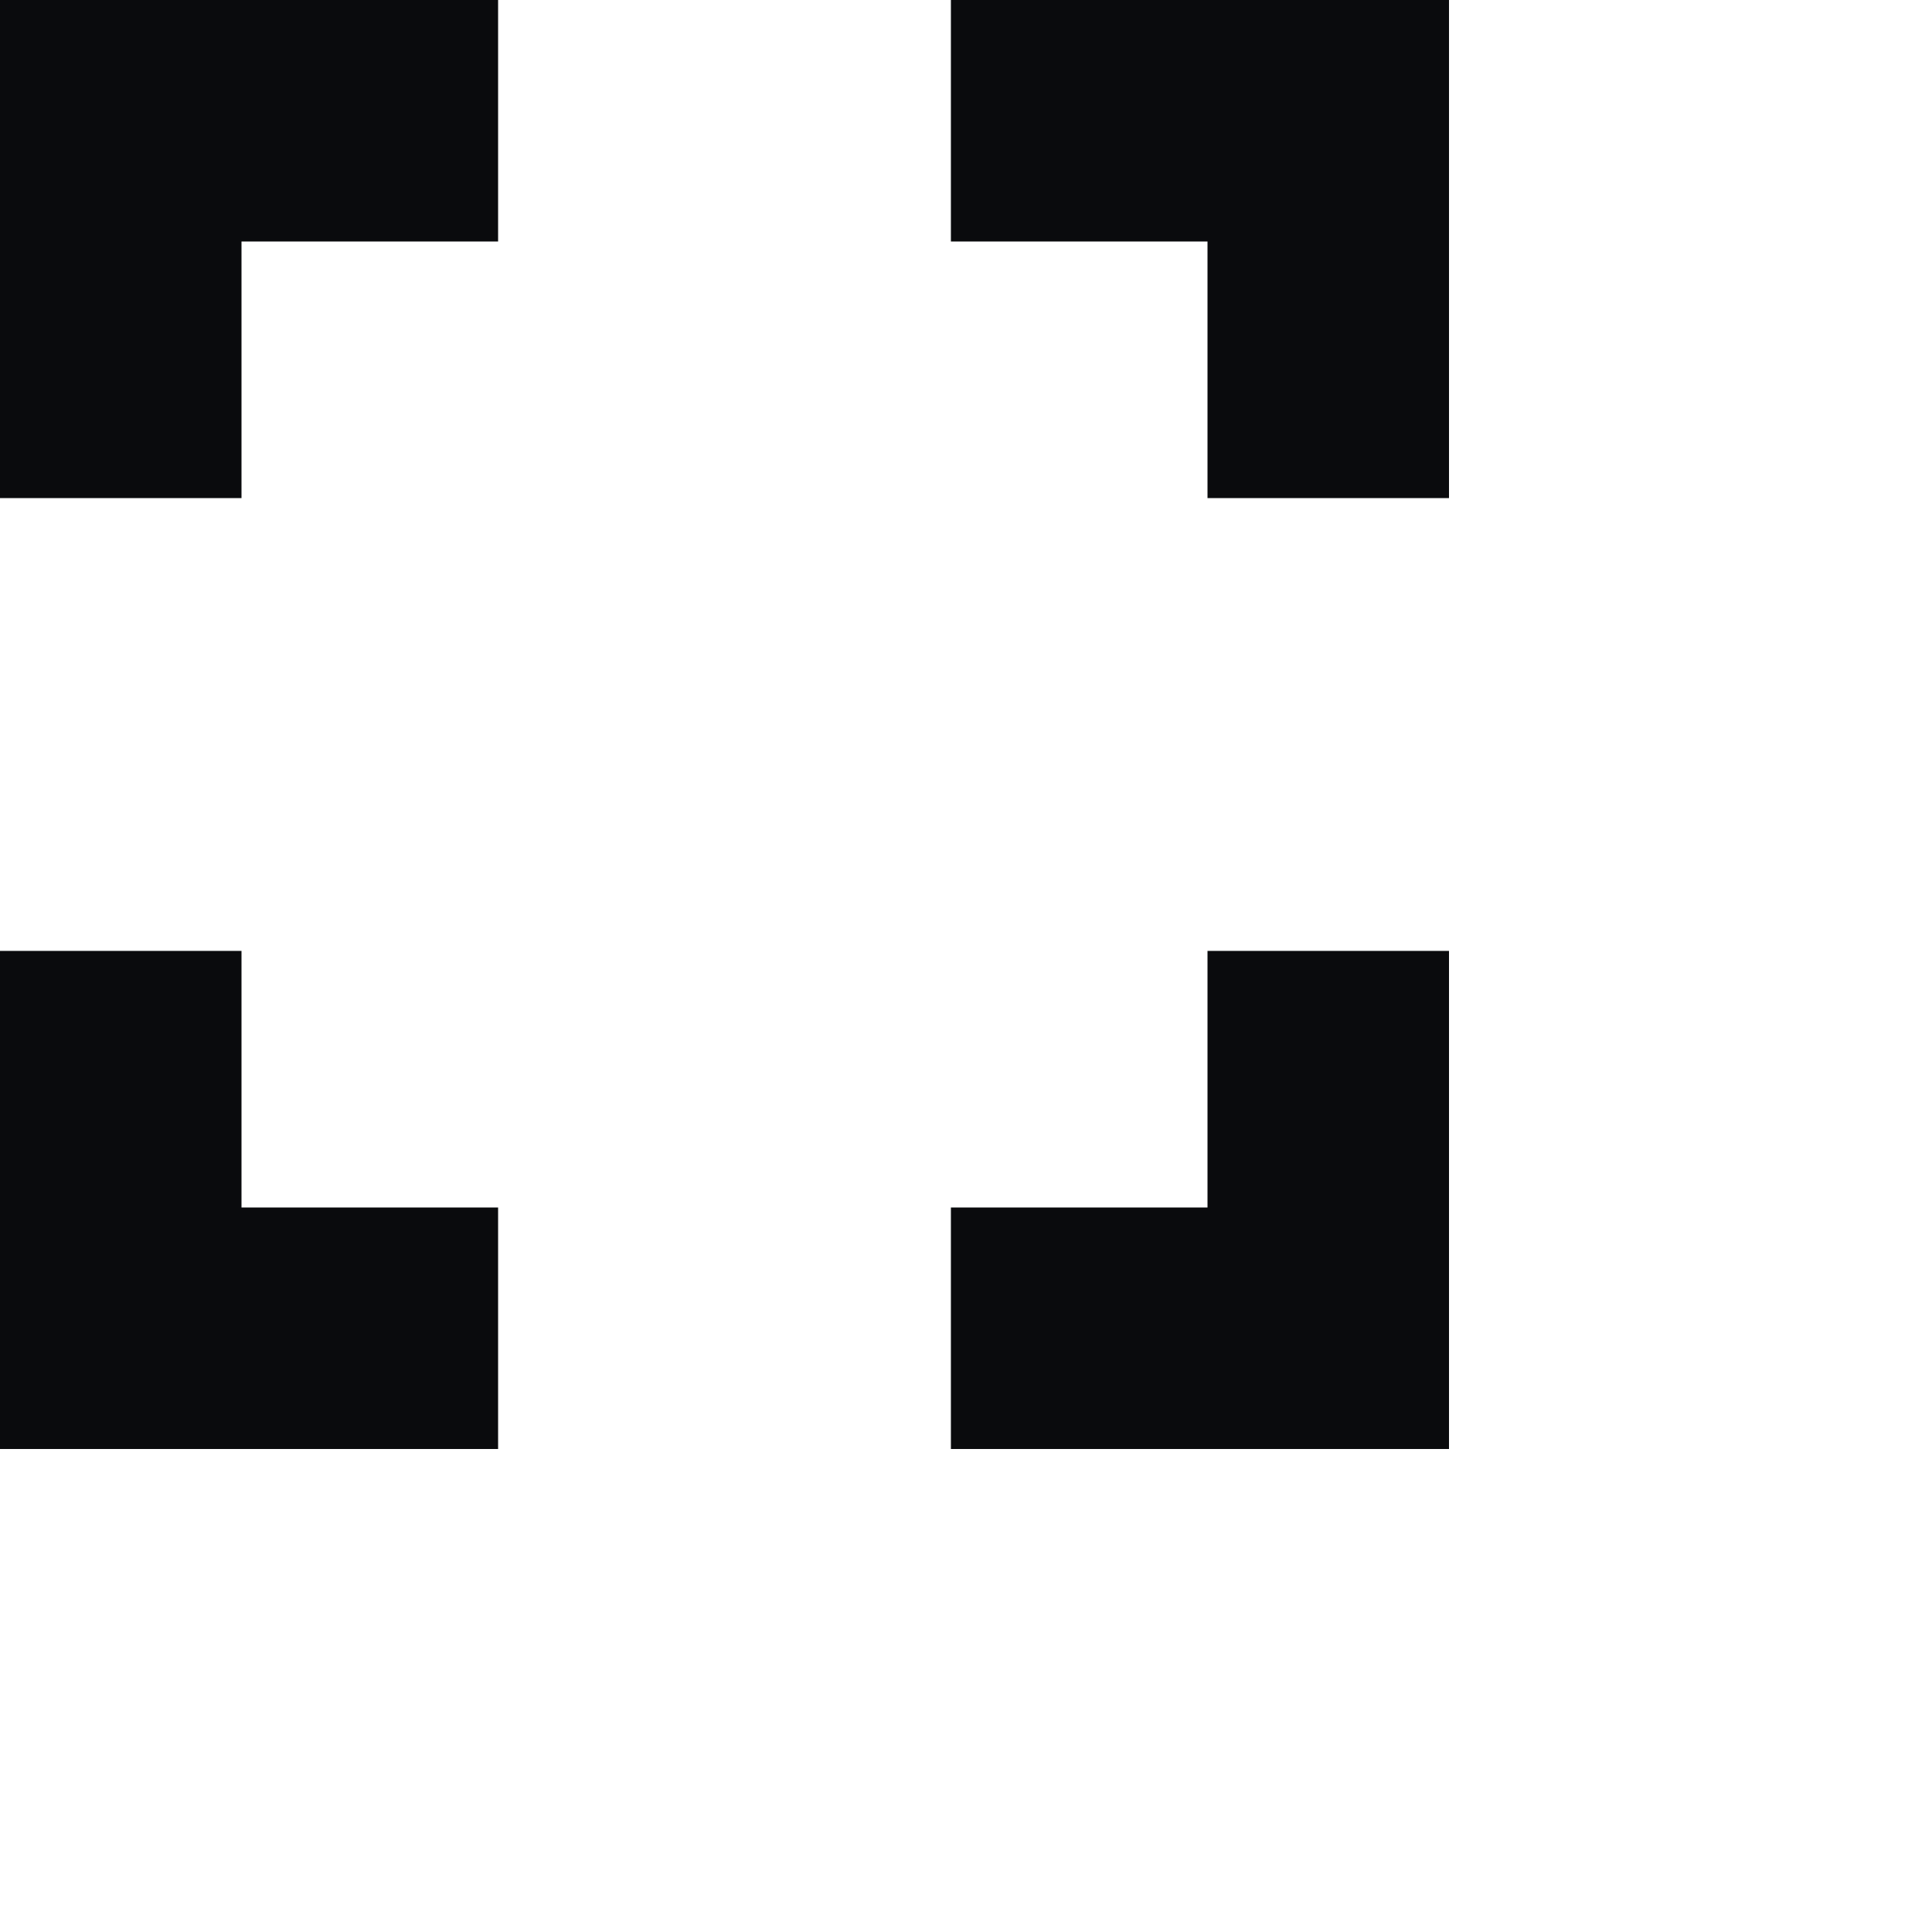
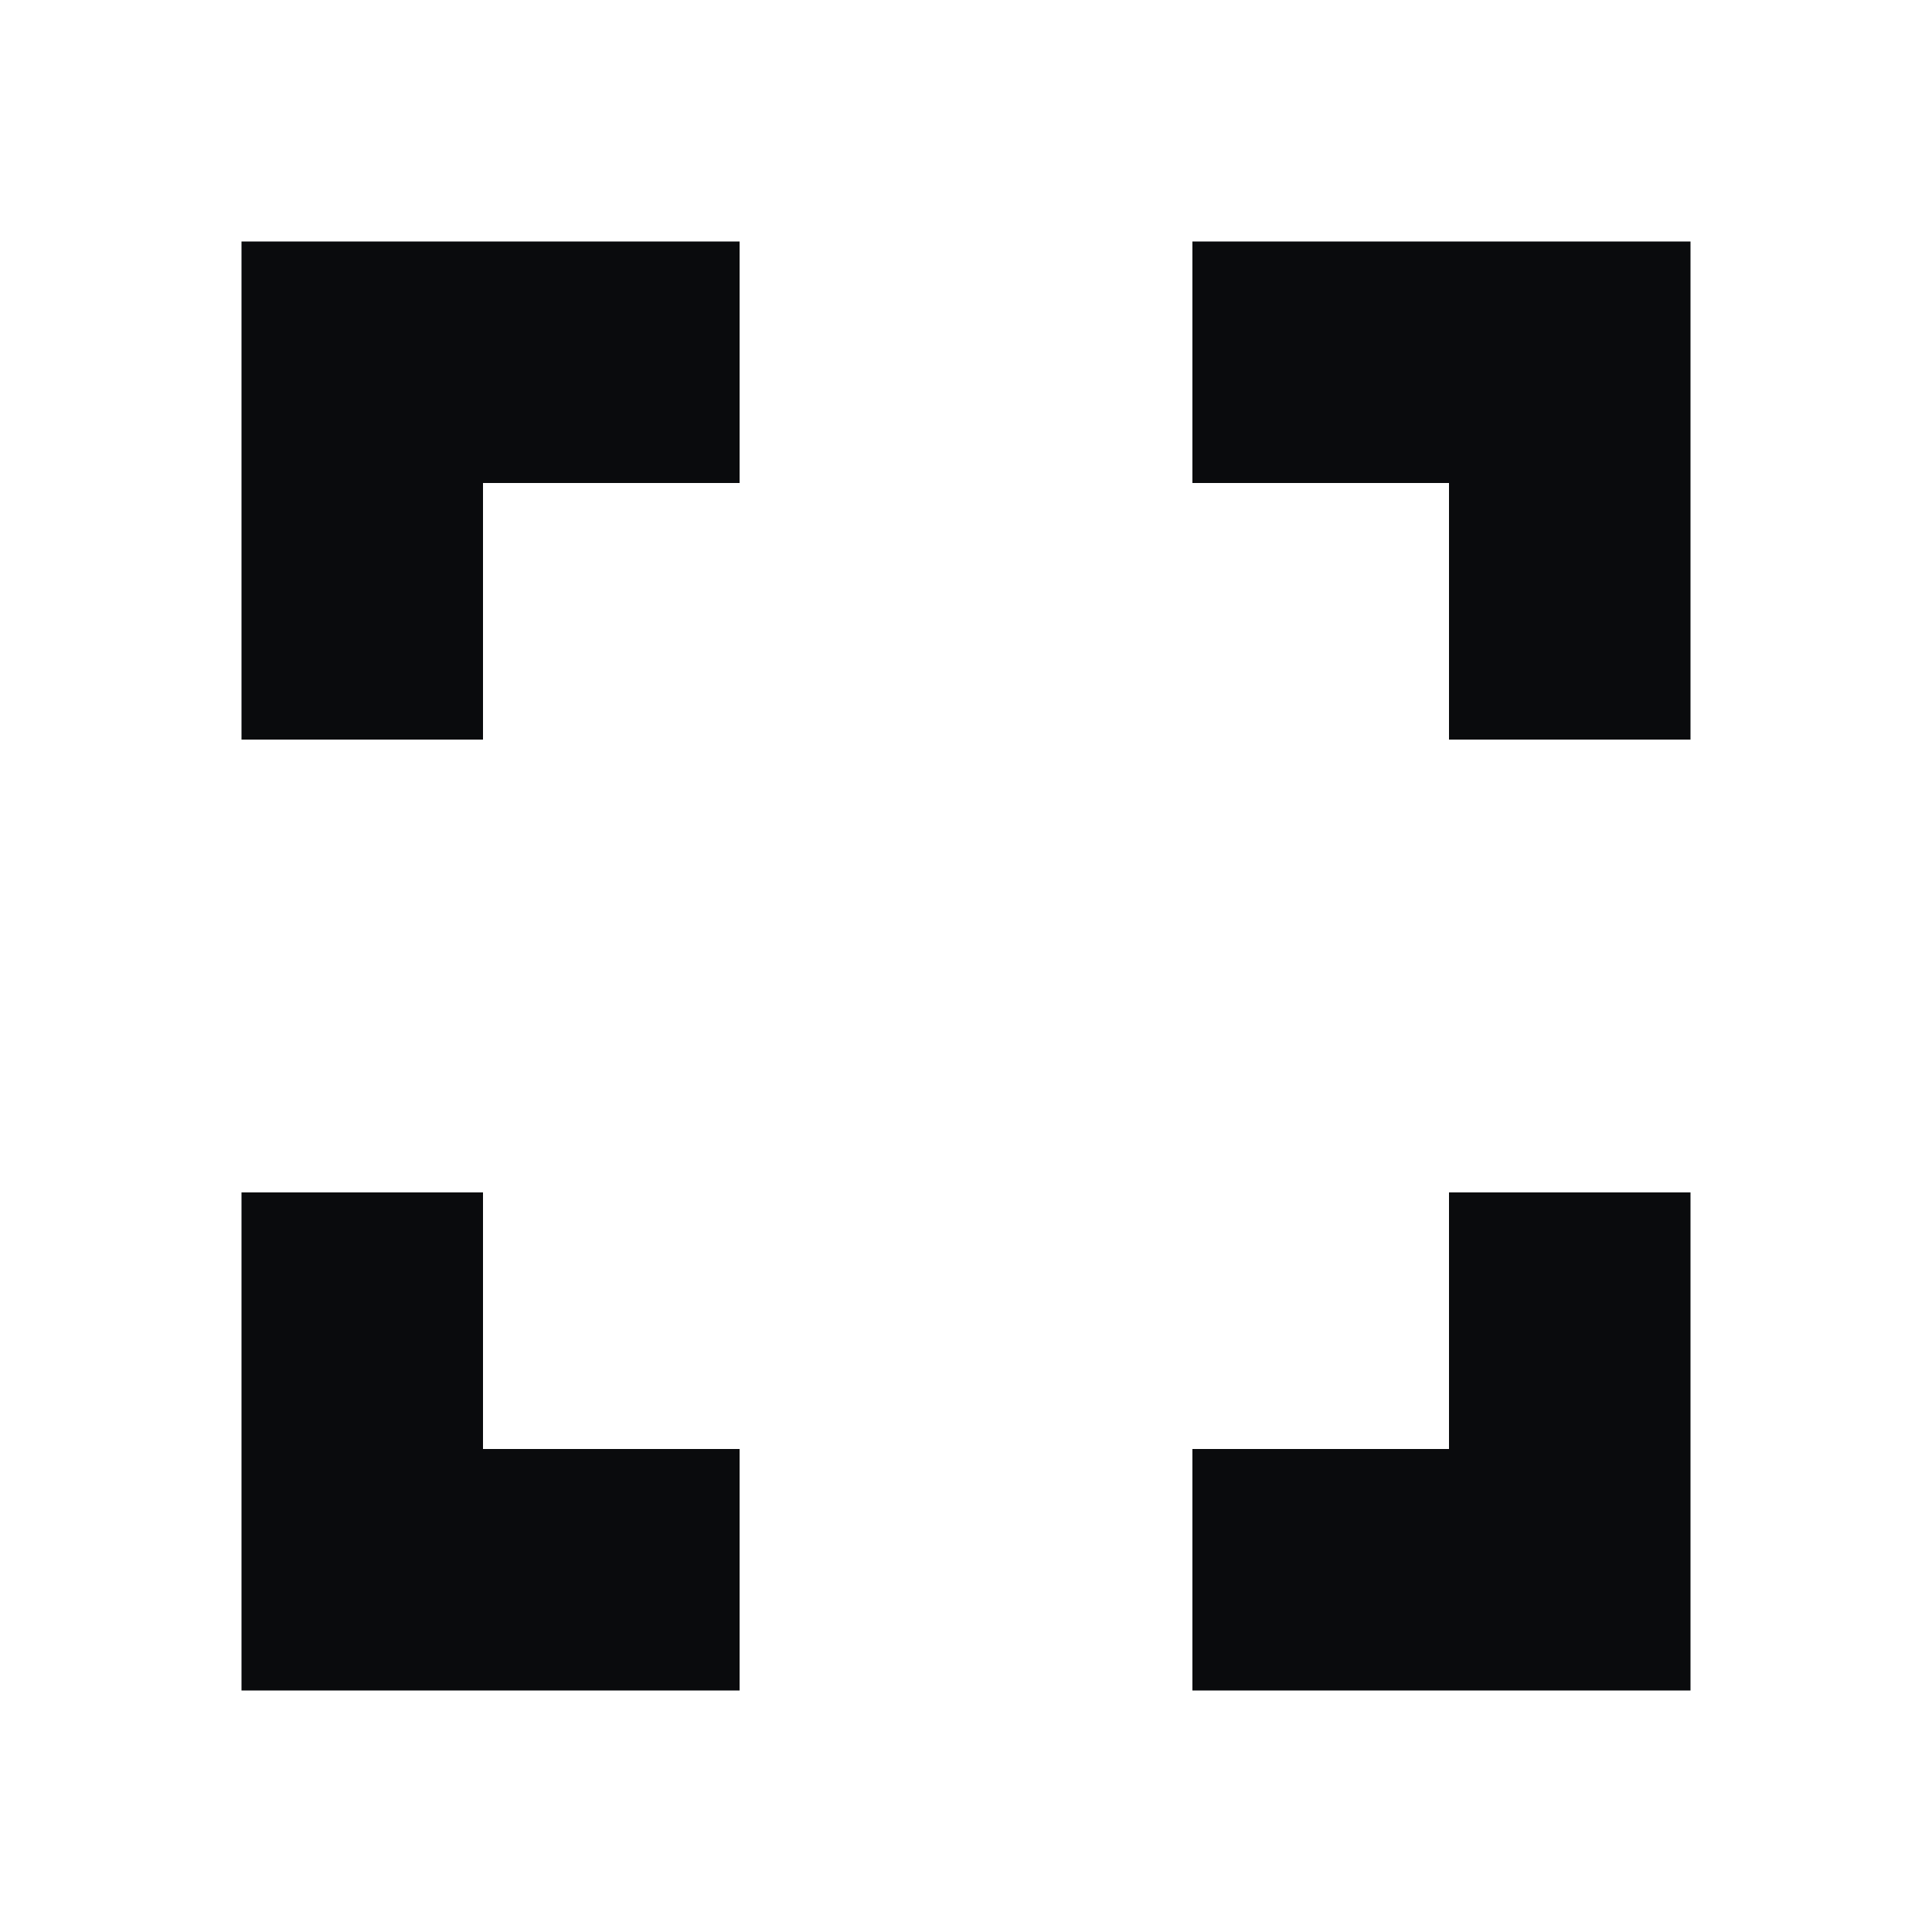
<svg xmlns="http://www.w3.org/2000/svg" fill="none" viewBox="0 0 16 16">
-   <path fill="#0A0B0D" d="M0 0v4.125h2V2h2.125V0H0Zm7.875 12H12V7.875h-2V10H7.875v2ZM12 4.125h-2V2H7.875V0H12v4.125ZM0 7.875V12h4.125v-2H2V7.875H0Z" />
+   <path fill="#0A0B0D" d="M2 2v4.125h2V4h2.125V2H2Zm7.875 12H14V9.875h-2V12H9.875v2ZM14 6.125h-2V4H9.875V2H14v4.125ZM2 9.875V14h4.125v-2H4V9.875H2Z" />
</svg>
